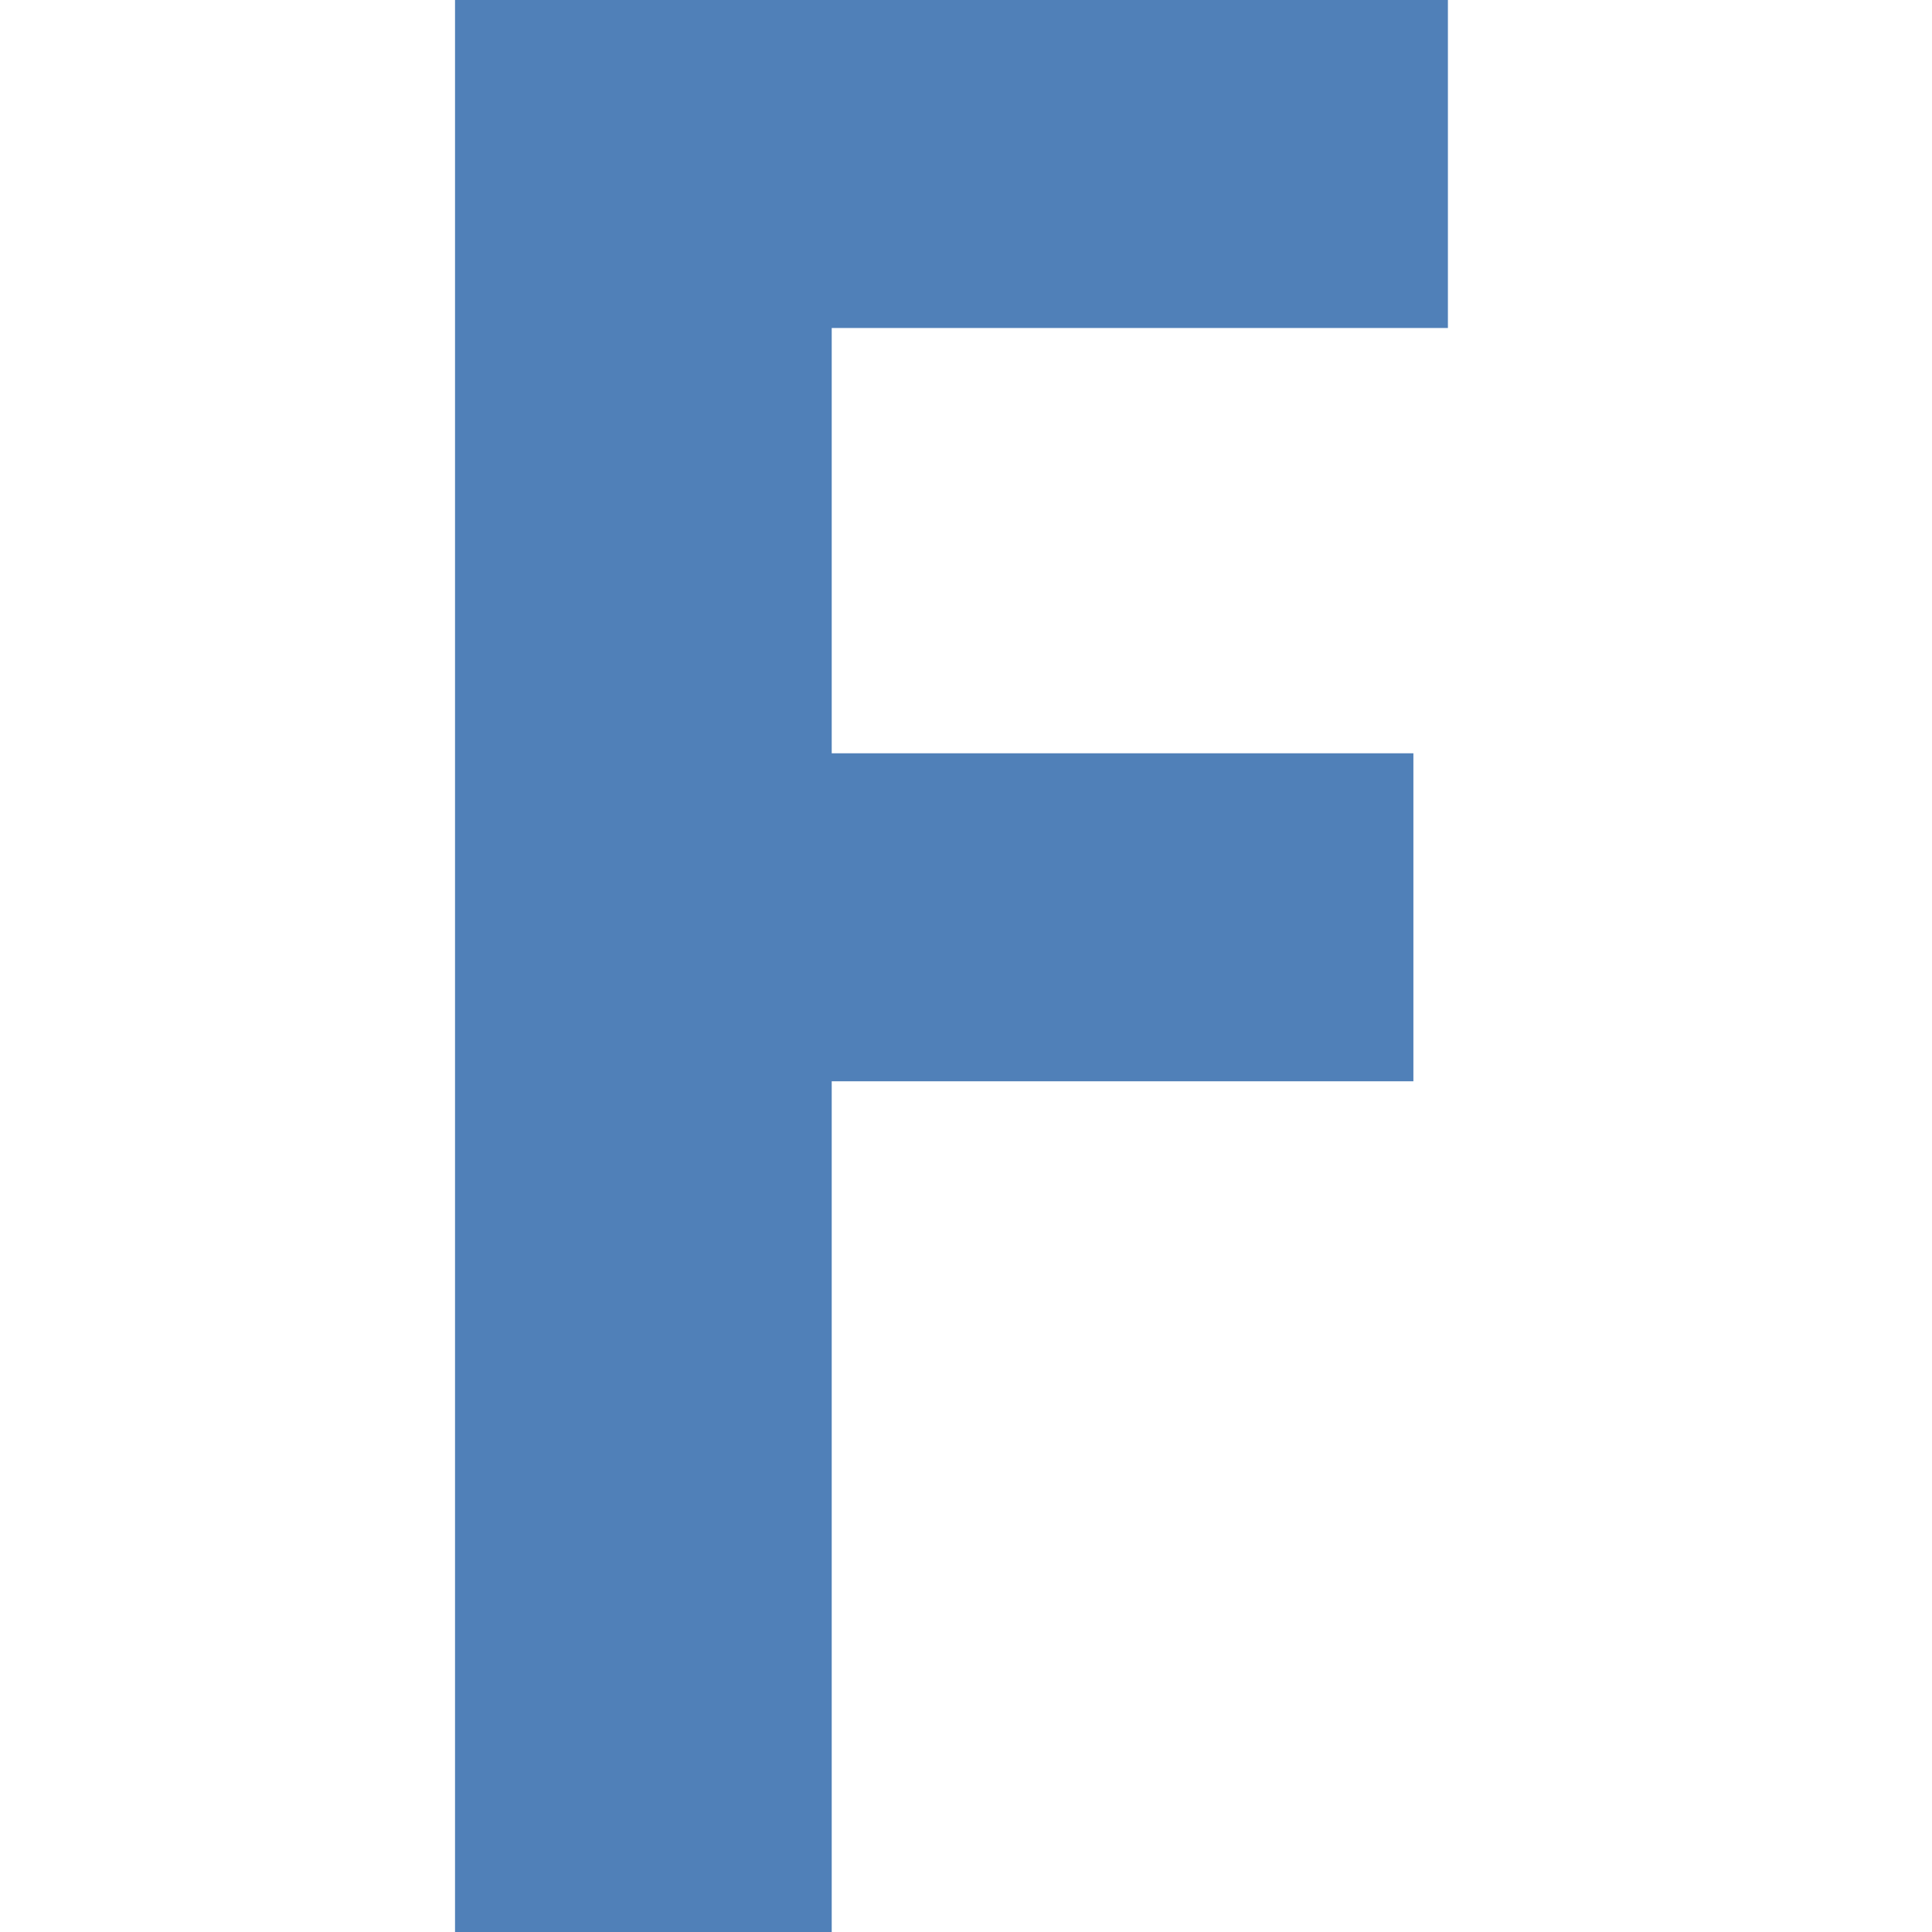
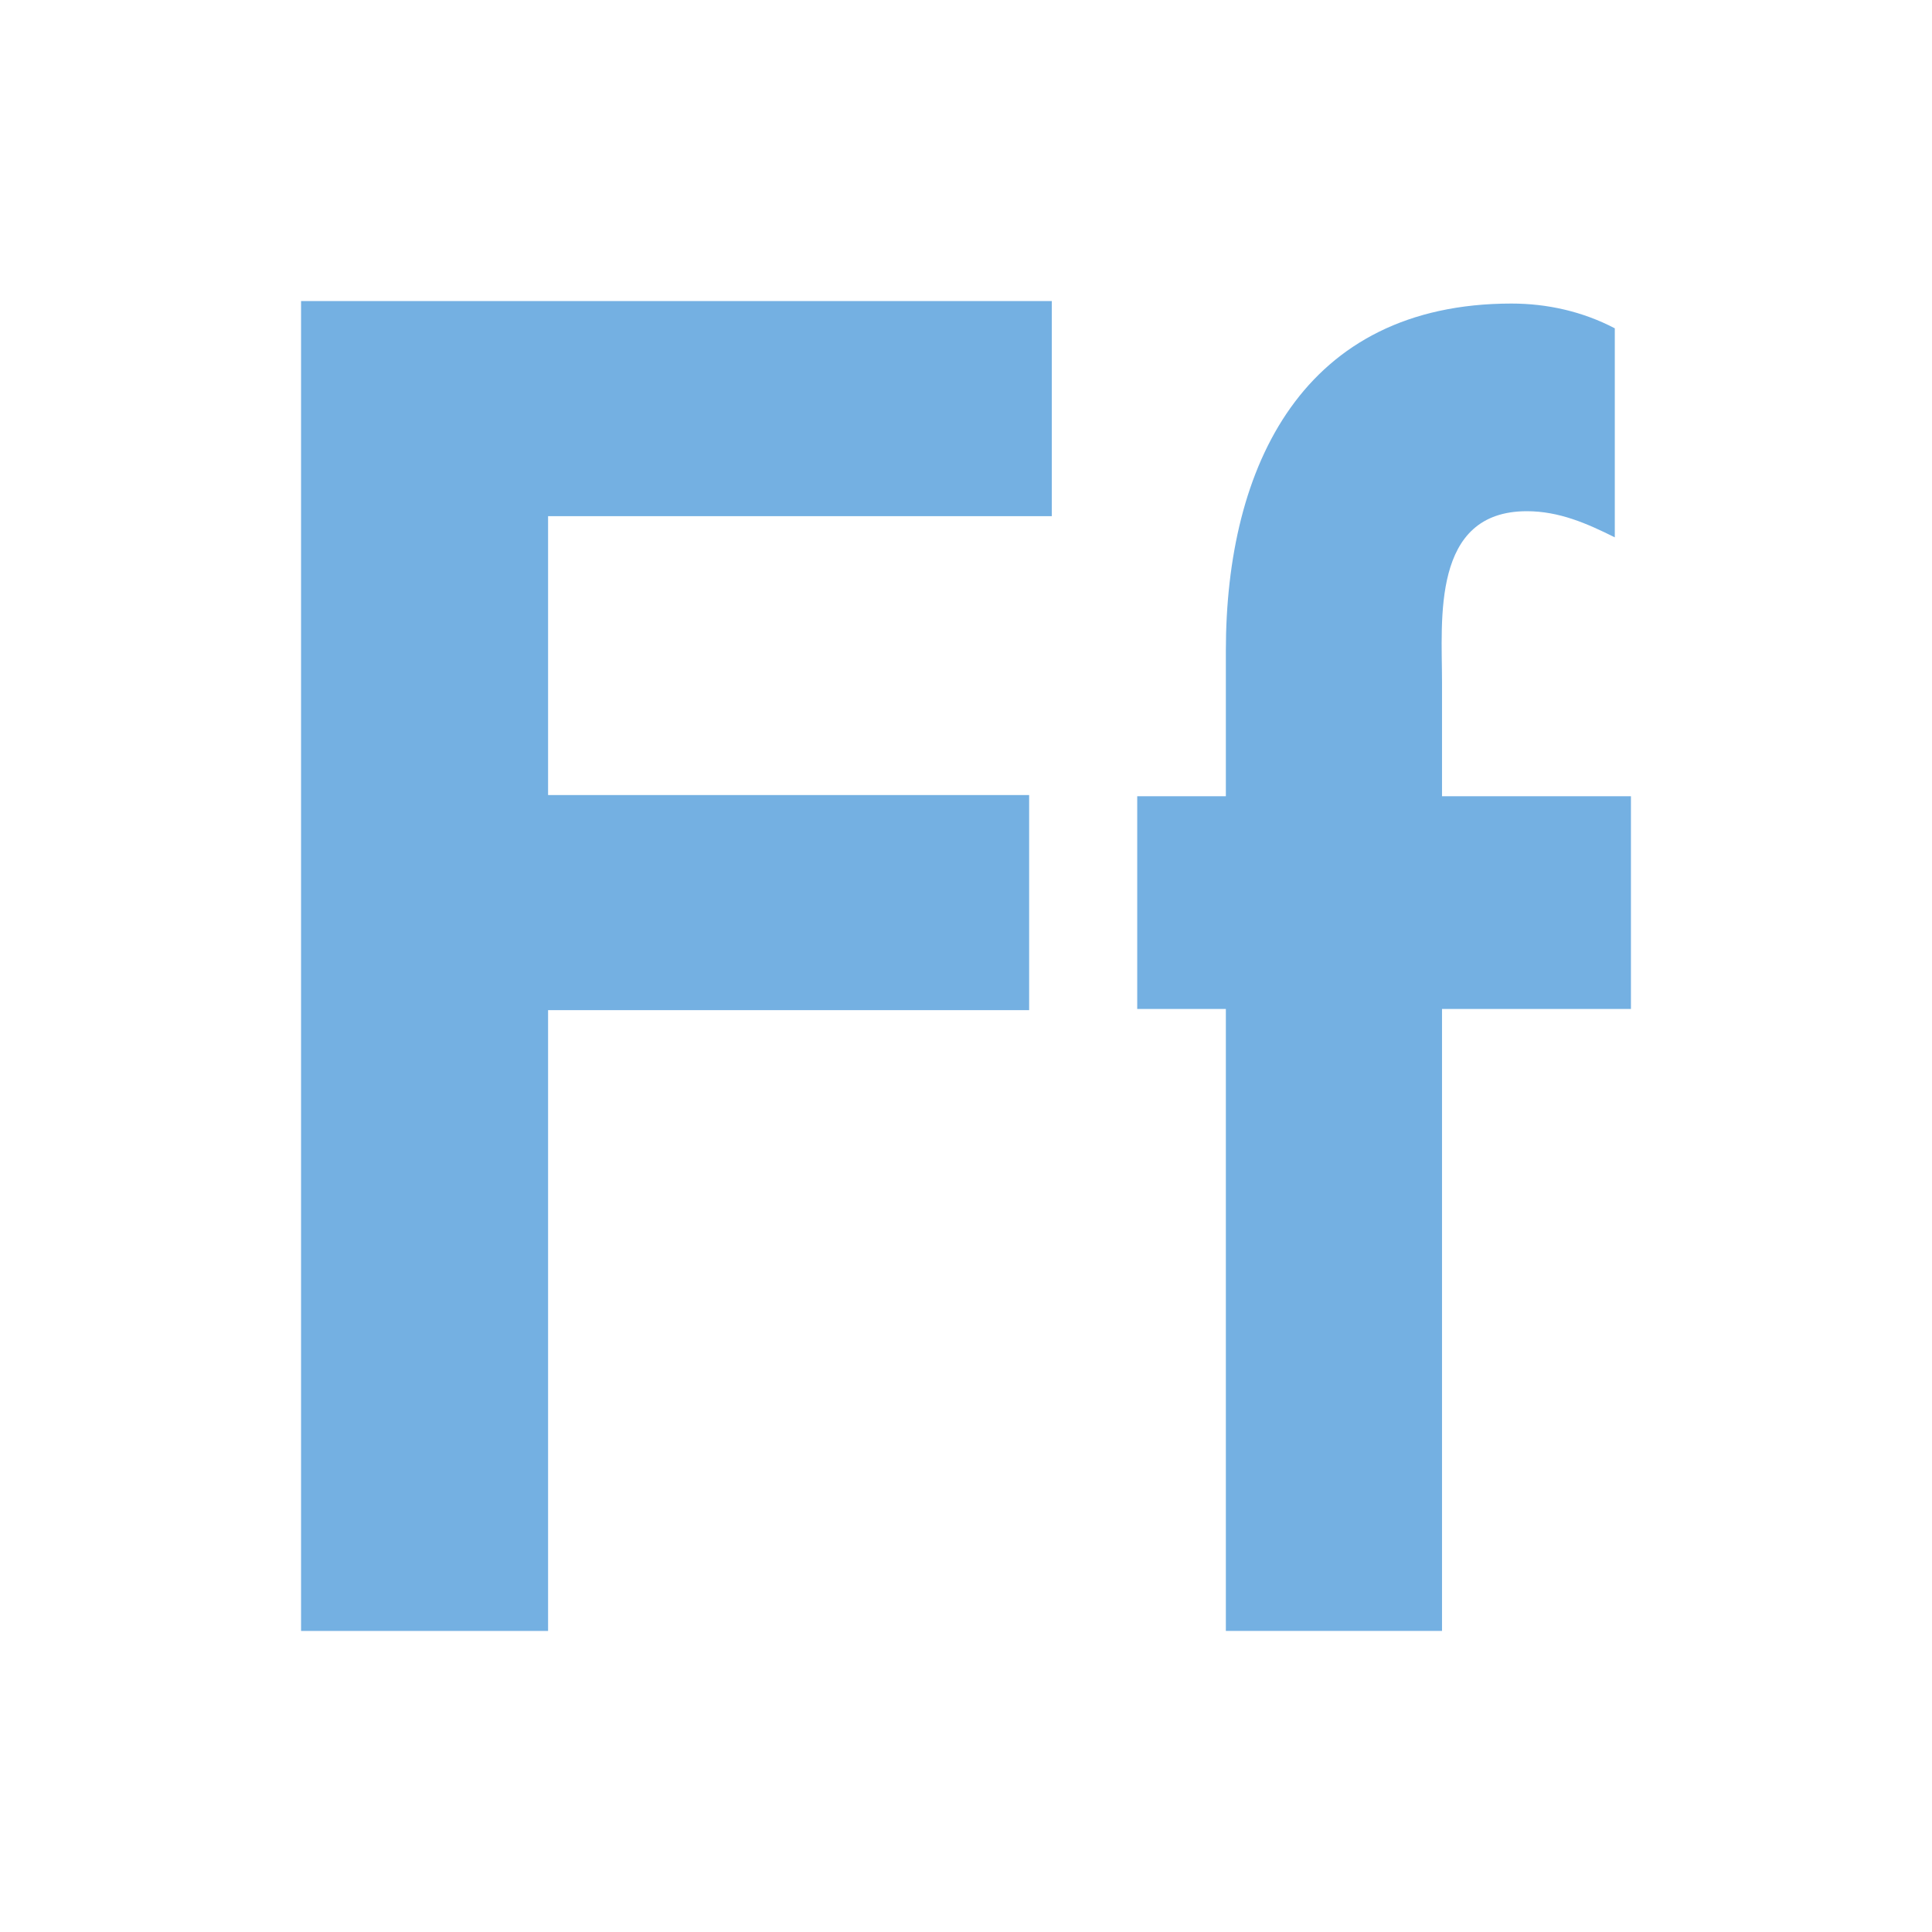
<svg xmlns="http://www.w3.org/2000/svg" version="1.1" id="레이어_1" x="0px" y="0px" width="200px" height="200px" viewBox="0 0 200 200" enable-background="new 0 0 200 200" xml:space="preserve">
-   <path fill="#5080B8" d="M86.099,33.954V77.98h60.214v33.954H86.099V200H47.104V0h102.783v33.954H86.099z" />
+   <path fill="#74B0E2" d="M56.737,53.433v28.871h49.799v22.266H56.737v64.265H31.166V31.166h77.716v22.267H56.737z" />
+   <g>
+     <path fill="#74B0E2" d="M149.277,168.834H126.9V104.45h-9.175V82.427h9.175V67.384c0-19.177,8.002-35.96,29.571-35.96   c3.669,0,7.338,0.807,10.693,2.563v21.639c-2.875-1.431-5.751-2.706-9.106-2.706c-9.899,0-8.781,11.263-8.781,17.664v11.843h19.557   v22.023h-19.557V168.834z" />
+   </g>
</svg>
